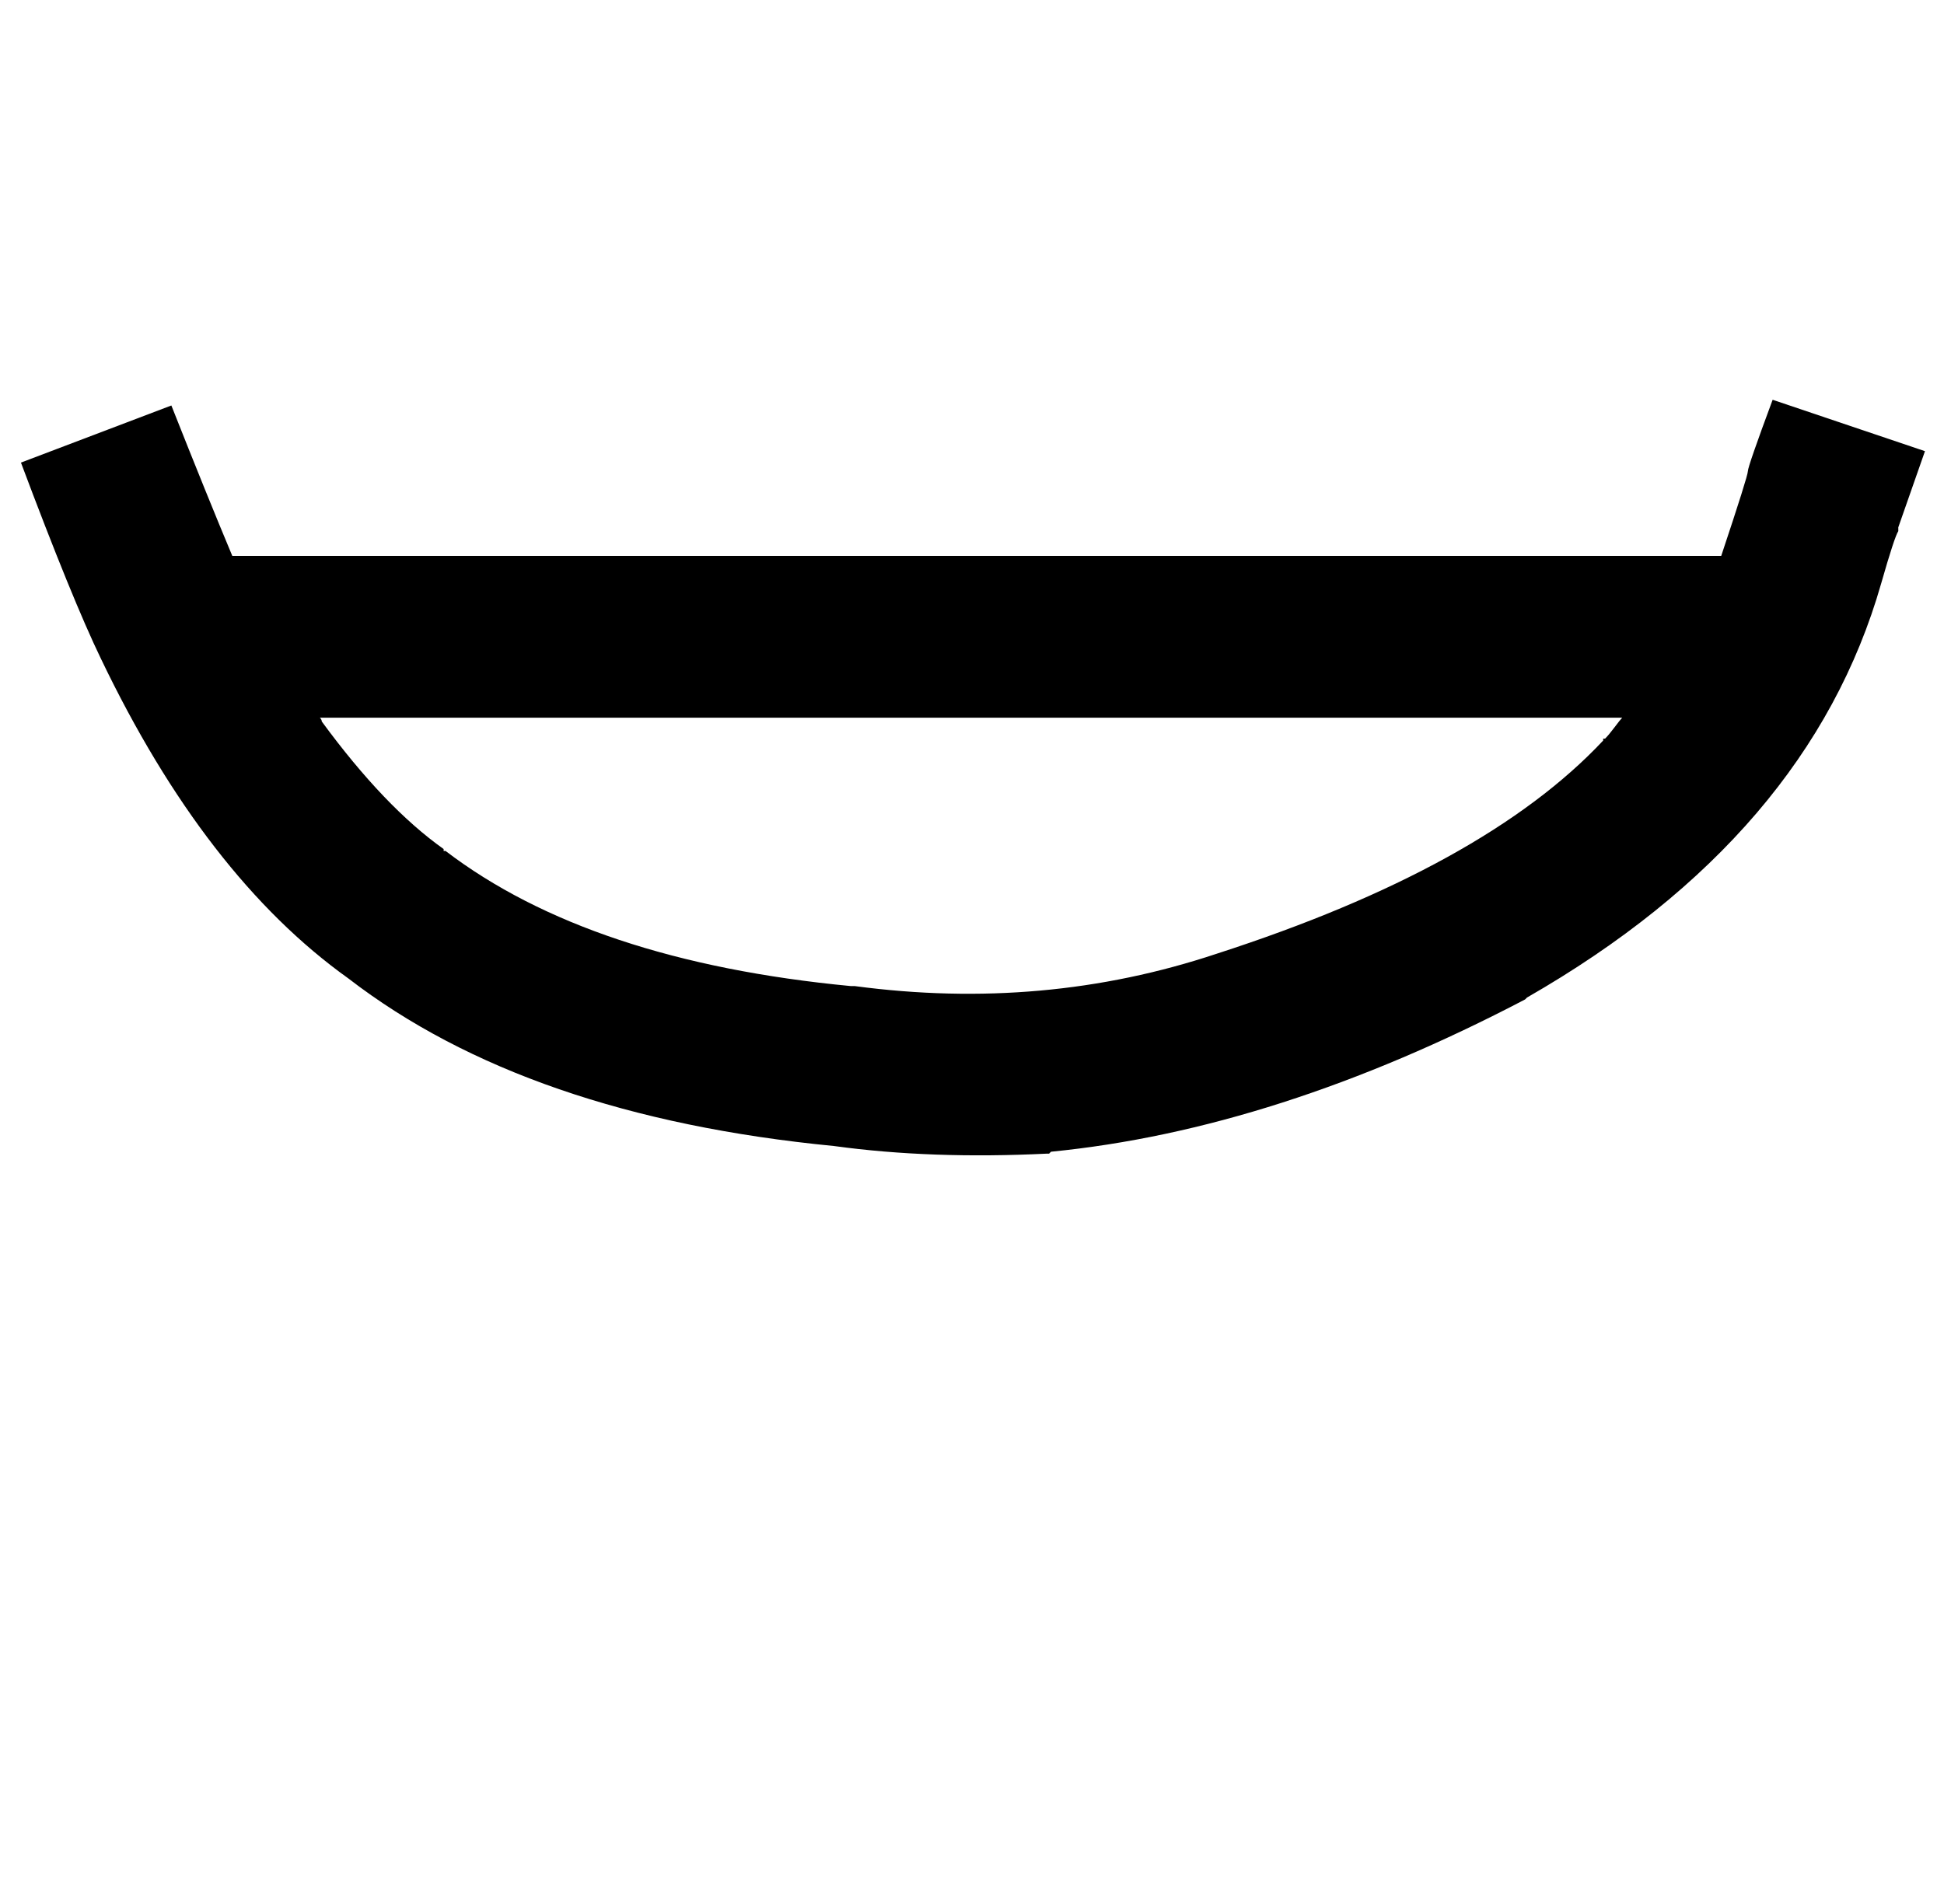
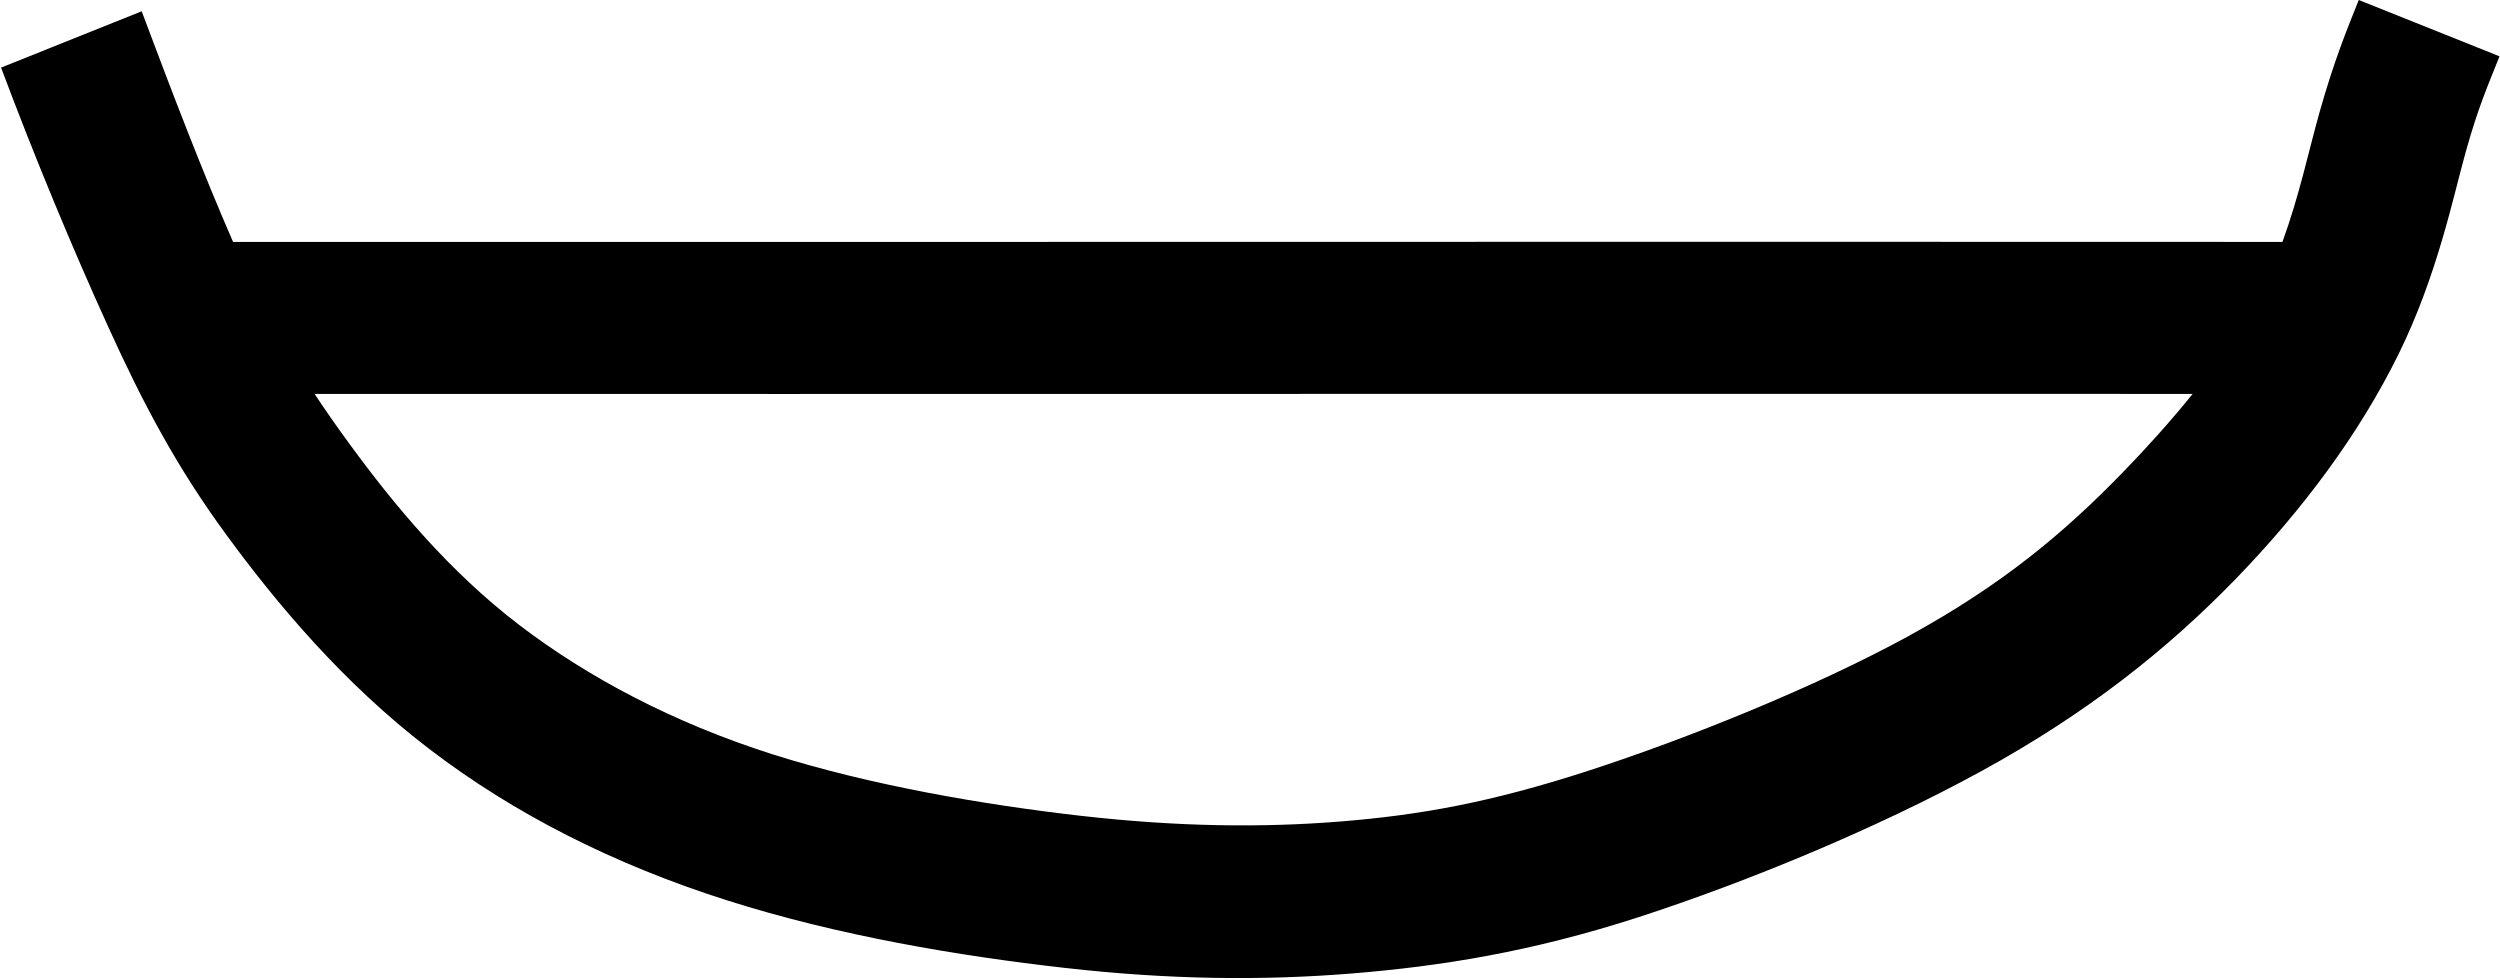
- <svg xmlns="http://www.w3.org/2000/svg" version="1.1" viewBox="-11 0 1021 1000">
-   <path fill="currentColor" d="M1000 237l-14.001 40v2c-1.333 2 -4.333 11.167 -9 27.5c-25.238 88.333 -87.238 160.833 -186 217.5l-1 1c-86.98 45.56 -169.979 72.228 -249 80l-1 1h-1c-40.667 2 -78 0.667 -112 -4c-107.443 -10.446 -192.443 -39.779 -255 -88 c-50.172 -35.837 -93.505 -91.837 -130 -168c-10 -20.667 -24 -55 -42 -103l79 -30c12.667 32 23.334 58.333 32.001 79h782c9.333 -28 14 -42.833 14 -44.5s4.333 -14.167 13 -37.5zM435.999 518h2c66.19 8.825 129.523 3.158 189.999 -17.001 c93.72 -30.278 161.387 -67.611 203.001 -111.999v-1h1c1.333 -1.333 3 -3.333 5 -6s3.333 -4.334 4 -5.001h-684c0.667 0.667 1 1.334 1 2.001c22 30 43.333 52.333 64 67v1h1c50.619 38.63 121.619 62.297 213 71z" />
+ <svg xmlns="http://www.w3.org/2000/svg" xml:space="preserve" width="5.75mm" height="2.253mm" style="shape-rendering:geometricPrecision; text-rendering:geometricPrecision; image-rendering:optimizeQuality; fill-rule:evenodd; clip-rule:evenodd" viewBox="0 0 0.867 0.34" version="1.1" id="svg31">
+   <defs id="defs24">
+     <style type="text/css" id="style22">
+    
+     .str0 {stroke:black;stroke-width:0.053}
+     .fil0 {fill:none}
+    
+   </style>
+   </defs>
+   <g id="SIMBOLOS">
+     <g id="_262087832">
+       <path id="_262088072" style="color:#000000;clip-rule:nonzero;fill:#000000;fill-rule:nonzero;stroke-width:25.058;-inkscape-stroke:none;shape-rendering:auto" d="M 20.506 0 C 20.405 0.251 20.289 0.534 20.164 0.979 C 20.07 1.313 19.988 1.705 19.842 2.104 C 13.896 2.101 7.963 2.106 2.018 2.104 C 1.765 1.526 1.491 0.814 1.223 0.098 L 0 0.588 C 0.3 1.388 0.623 2.163 0.93 2.838 C 1.236 3.512 1.527 4.061 1.957 4.648 C 2.387 5.236 2.97 5.937 3.719 6.51 C 4.467 7.083 5.337 7.52 6.312 7.83 C 7.287 8.14 8.333 8.314 9.25 8.418 C 10.166 8.522 10.975 8.529 11.746 8.467 C 12.517 8.404 13.303 8.281 14.242 7.977 C 15.181 7.672 16.307 7.209 17.227 6.705 C 18.146 6.201 18.838 5.65 19.43 5.041 C 20.021 4.432 20.51 3.773 20.85 3.084 C 21.19 2.395 21.327 1.71 21.436 1.322 C 21.544 0.934 21.631 0.739 21.73 0.49 L 20.506 0 z M 2.727 3.426 C 8.174 3.428 13.613 3.424 19.061 3.426 C 18.875 3.657 18.668 3.888 18.451 4.111 C 17.942 4.635 17.406 5.085 16.592 5.531 C 15.778 5.977 14.661 6.426 13.801 6.705 C 12.94 6.984 12.327 7.09 11.648 7.145 C 10.97 7.199 10.247 7.192 9.396 7.096 C 8.547 6.999 7.563 6.831 6.705 6.559 C 5.847 6.285 5.103 5.892 4.502 5.432 C 3.9 4.971 3.422 4.396 3.035 3.867 C 2.923 3.714 2.821 3.569 2.727 3.426 z " transform="scale(0.03990777)" />
+     </g>
+   </g>
</svg>
